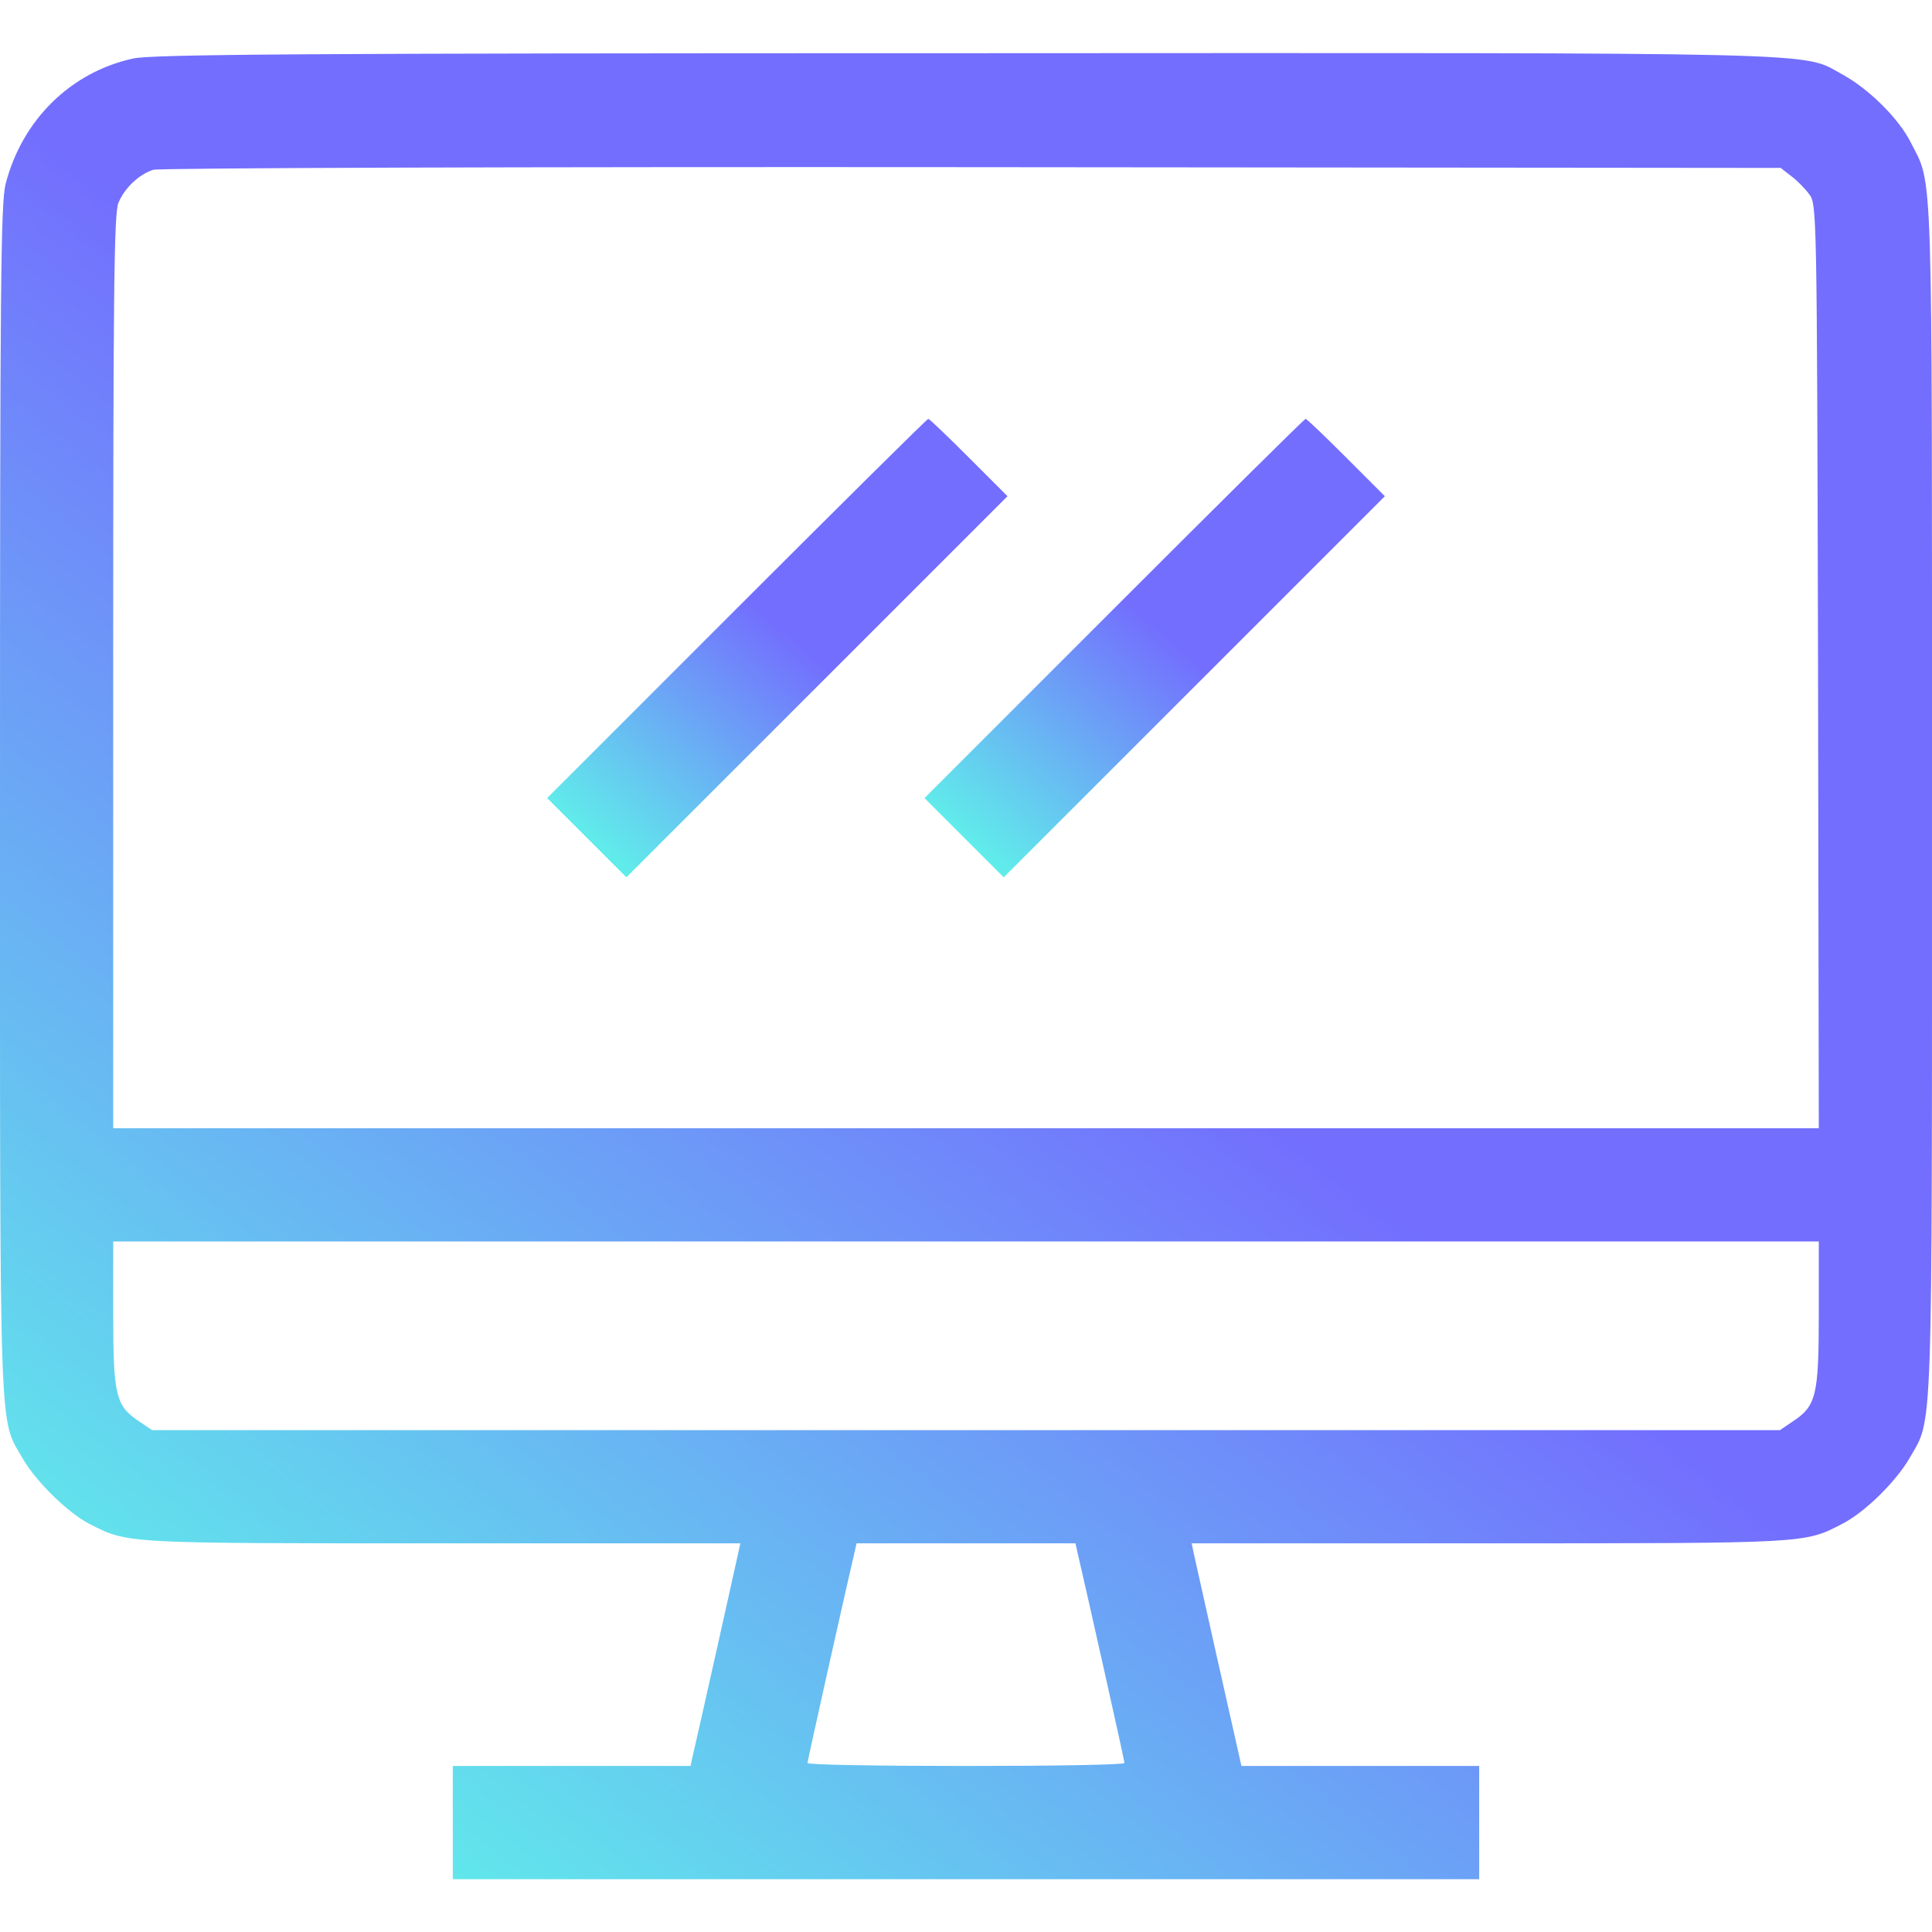
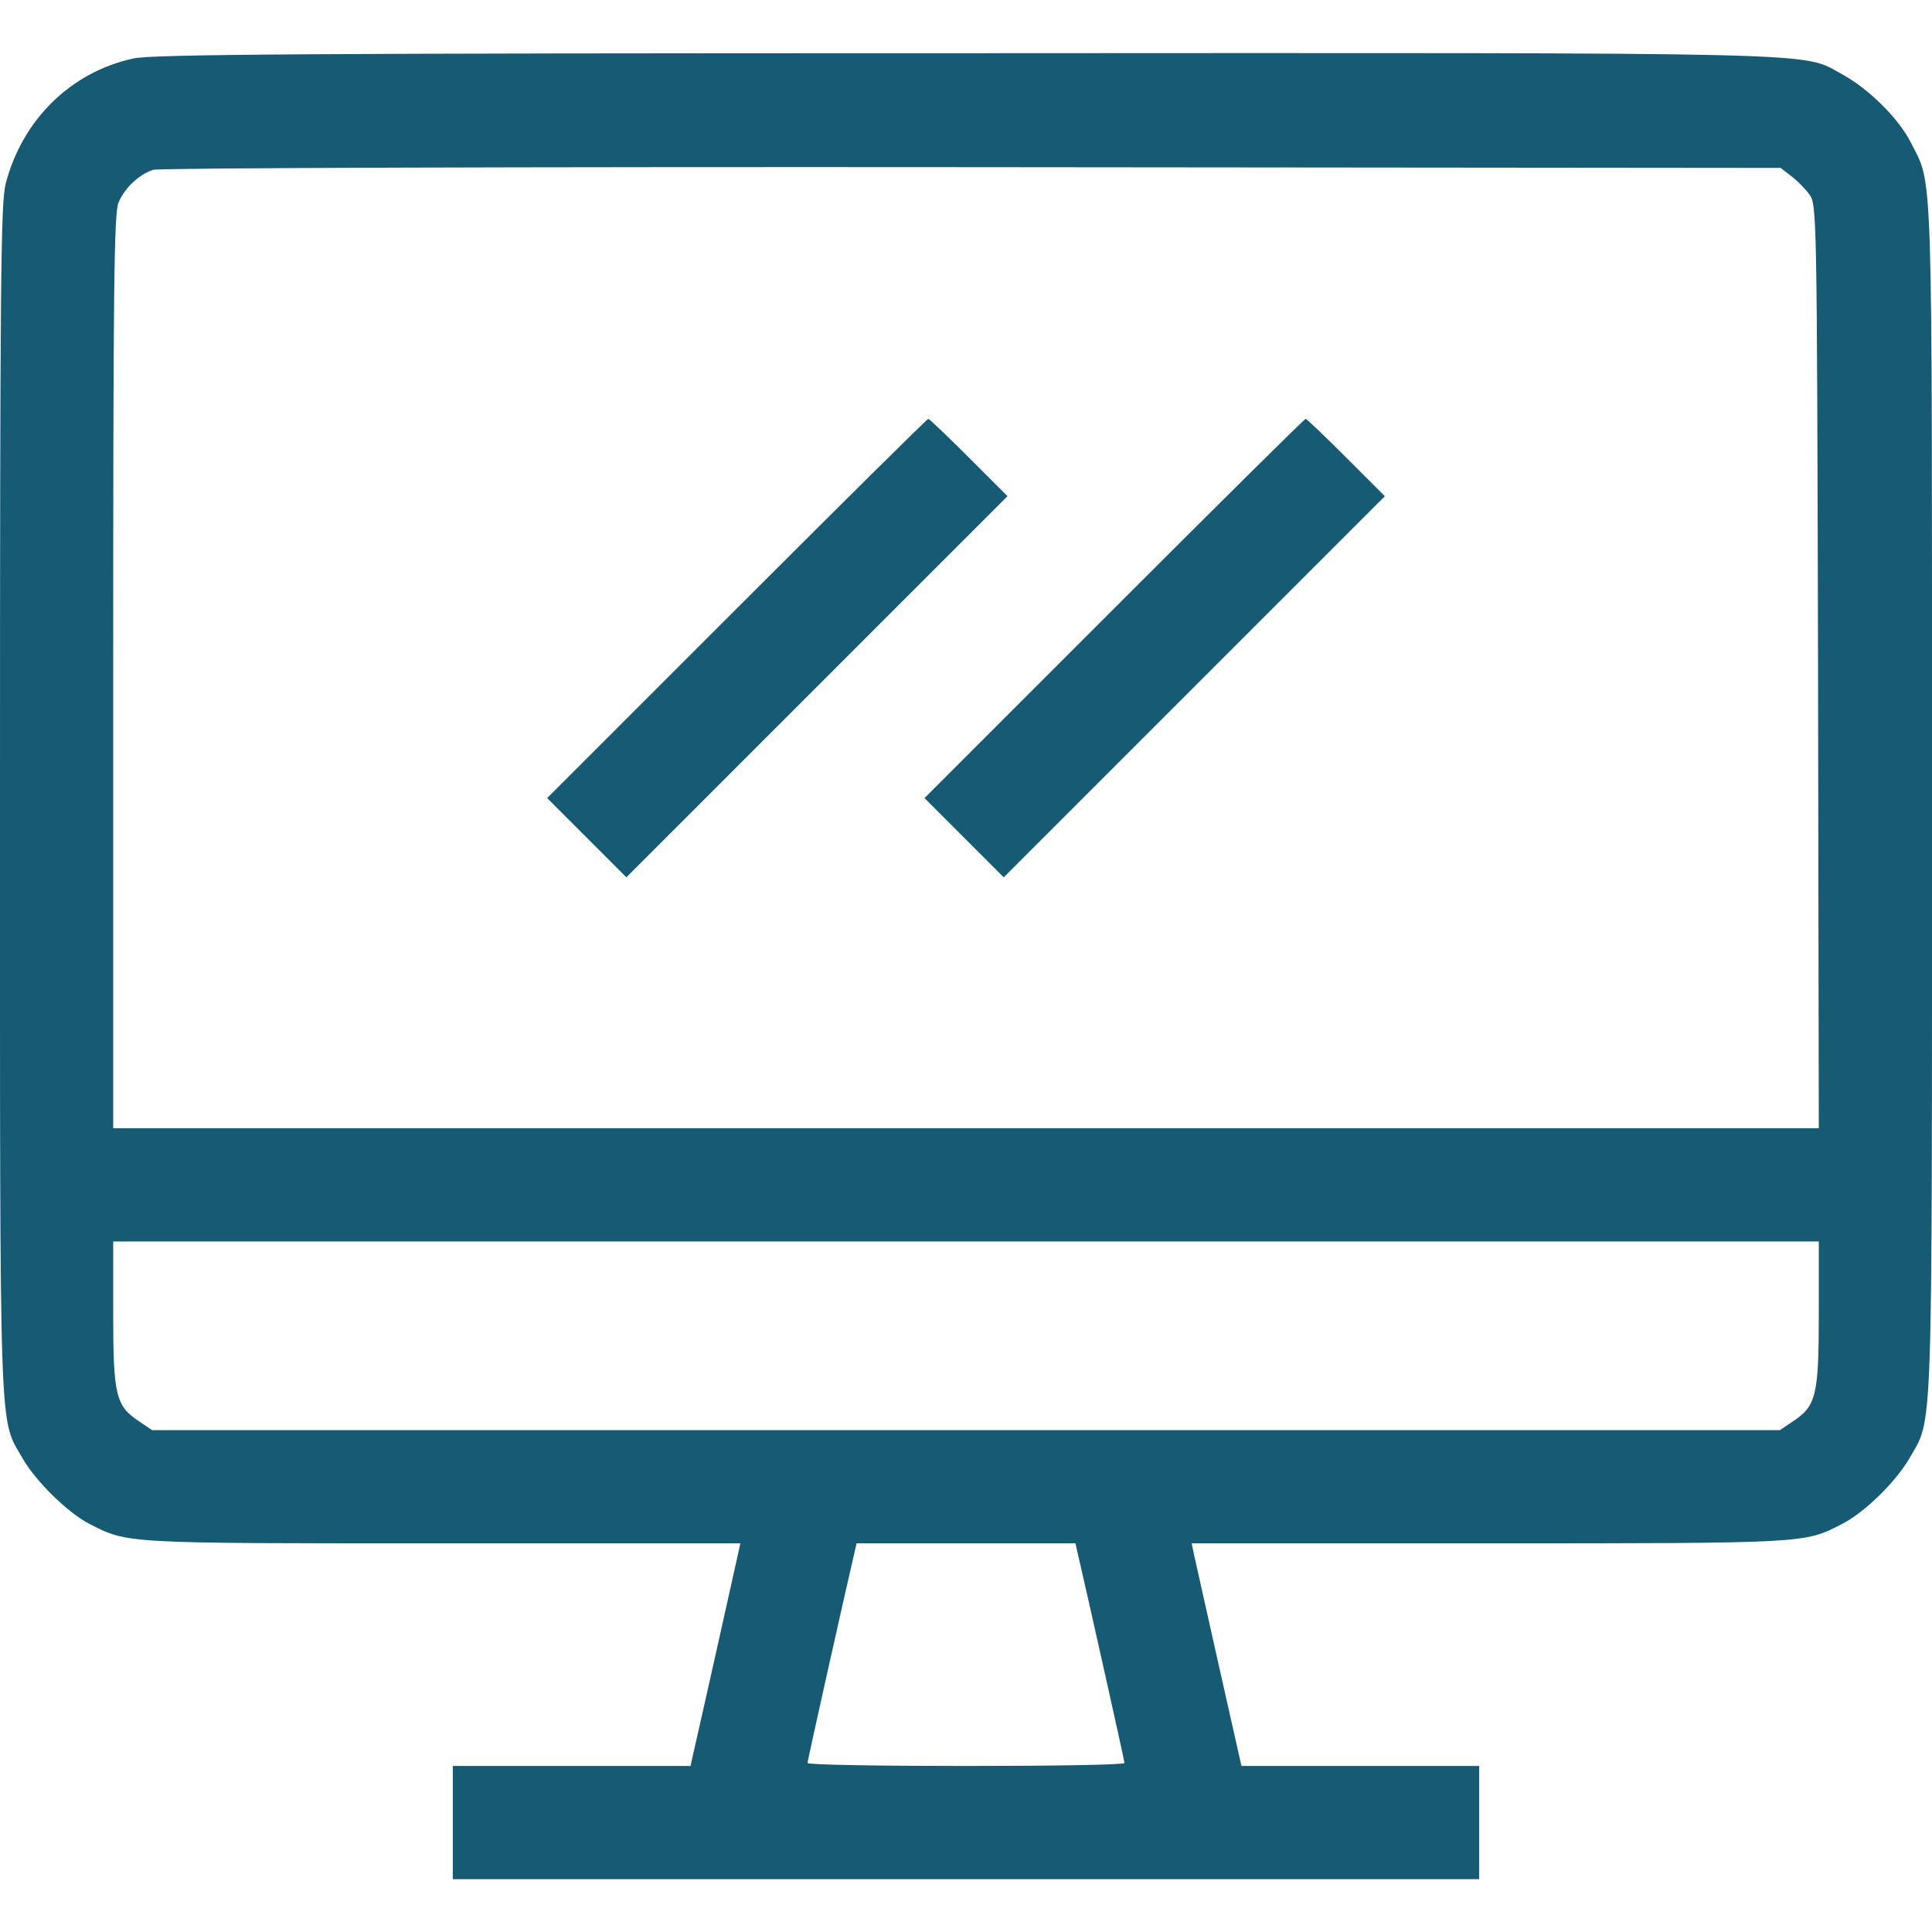
<svg xmlns="http://www.w3.org/2000/svg" version="1.0" width="512pt" height="512pt" viewBox="0 0 512 512" preserveAspectRatio="xMidYMid meet">
-   <defs>
-     <linearGradient id="lgrad" x1="7%" y1="0%" x2="93%" y2="100%">
-       <stop offset="0%" style="stop-color:rgb(94,252,232);stop-opacity:1.00" />
-       <stop offset="53%" style="stop-color:rgb(115,110,254);stop-opacity:1.00" />
-     </linearGradient>
-   </defs>
-   <g transform="translate(0,512) scale(0.1,-0.1)" fill="url(#lgrad)" stroke="none">
+   <g transform="translate(0,512) scale(0.1,-0.1)" fill="#175a74" stroke="none">
    <path d="M353 4965 c-165 -36 -294 -162 -338 -332 -13 -50 -15 -268 -15 -1633 0 -1731 -3 -1634 60 -1745 35 -61 120 -144 176 -173 104 -53 87 -52 937 -52 l789 0 -7 -32 c-7 -33 -110 -493 -120 -535 l-5 -23 -315 0 -315 0 0 -150 0 -150 1360 0 1360 0 0 150 0 150 -315 0 -315 0 -5 22 c-10 43 -113 503 -120 535 l-7 33 789 0 c840 0 835 0 932 50 61 30 145 113 181 175 63 111 60 14 60 1745 0 1717 3 1626 -56 1742 -32 64 -112 143 -182 181 -110 60 8 57 -2327 56 -1763 0 -2151 -3 -2202 -14z m4393 -311 c15 -11 37 -33 48 -48 21 -27 21 -33 24 -1252 l2 -1224 -2260 0 -2260 0 0 1210 c0 1003 2 1216 14 1243 17 40 55 75 92 87 16 5 985 8 2171 7 l2142 -2 27 -21z m74 -3016 c0 -217 -7 -244 -69 -285 l-34 -23 -2157 0 -2157 0 -34 23 c-62 41 -69 68 -69 285 l0 192 2260 0 2260 0 0 -192z m-1965 -630 c26 -111 125 -554 125 -560 0 -5 -189 -8 -420 -8 -231 0 -420 3 -420 8 0 6 99 449 125 560 l5 22 290 0 290 0 5 -22z" />
    <path d="M1952 3507 l-502 -502 105 -105 105 -105 505 505 505 505 -102 102 c-57 57 -105 103 -108 103 -3 0 -231 -226 -508 -503z" />
    <path d="M2952 3507 l-502 -502 105 -105 105 -105 505 505 505 505 -102 102 c-57 57 -105 103 -108 103 -3 0 -231 -226 -508 -503z" />
  </g>
</svg>
